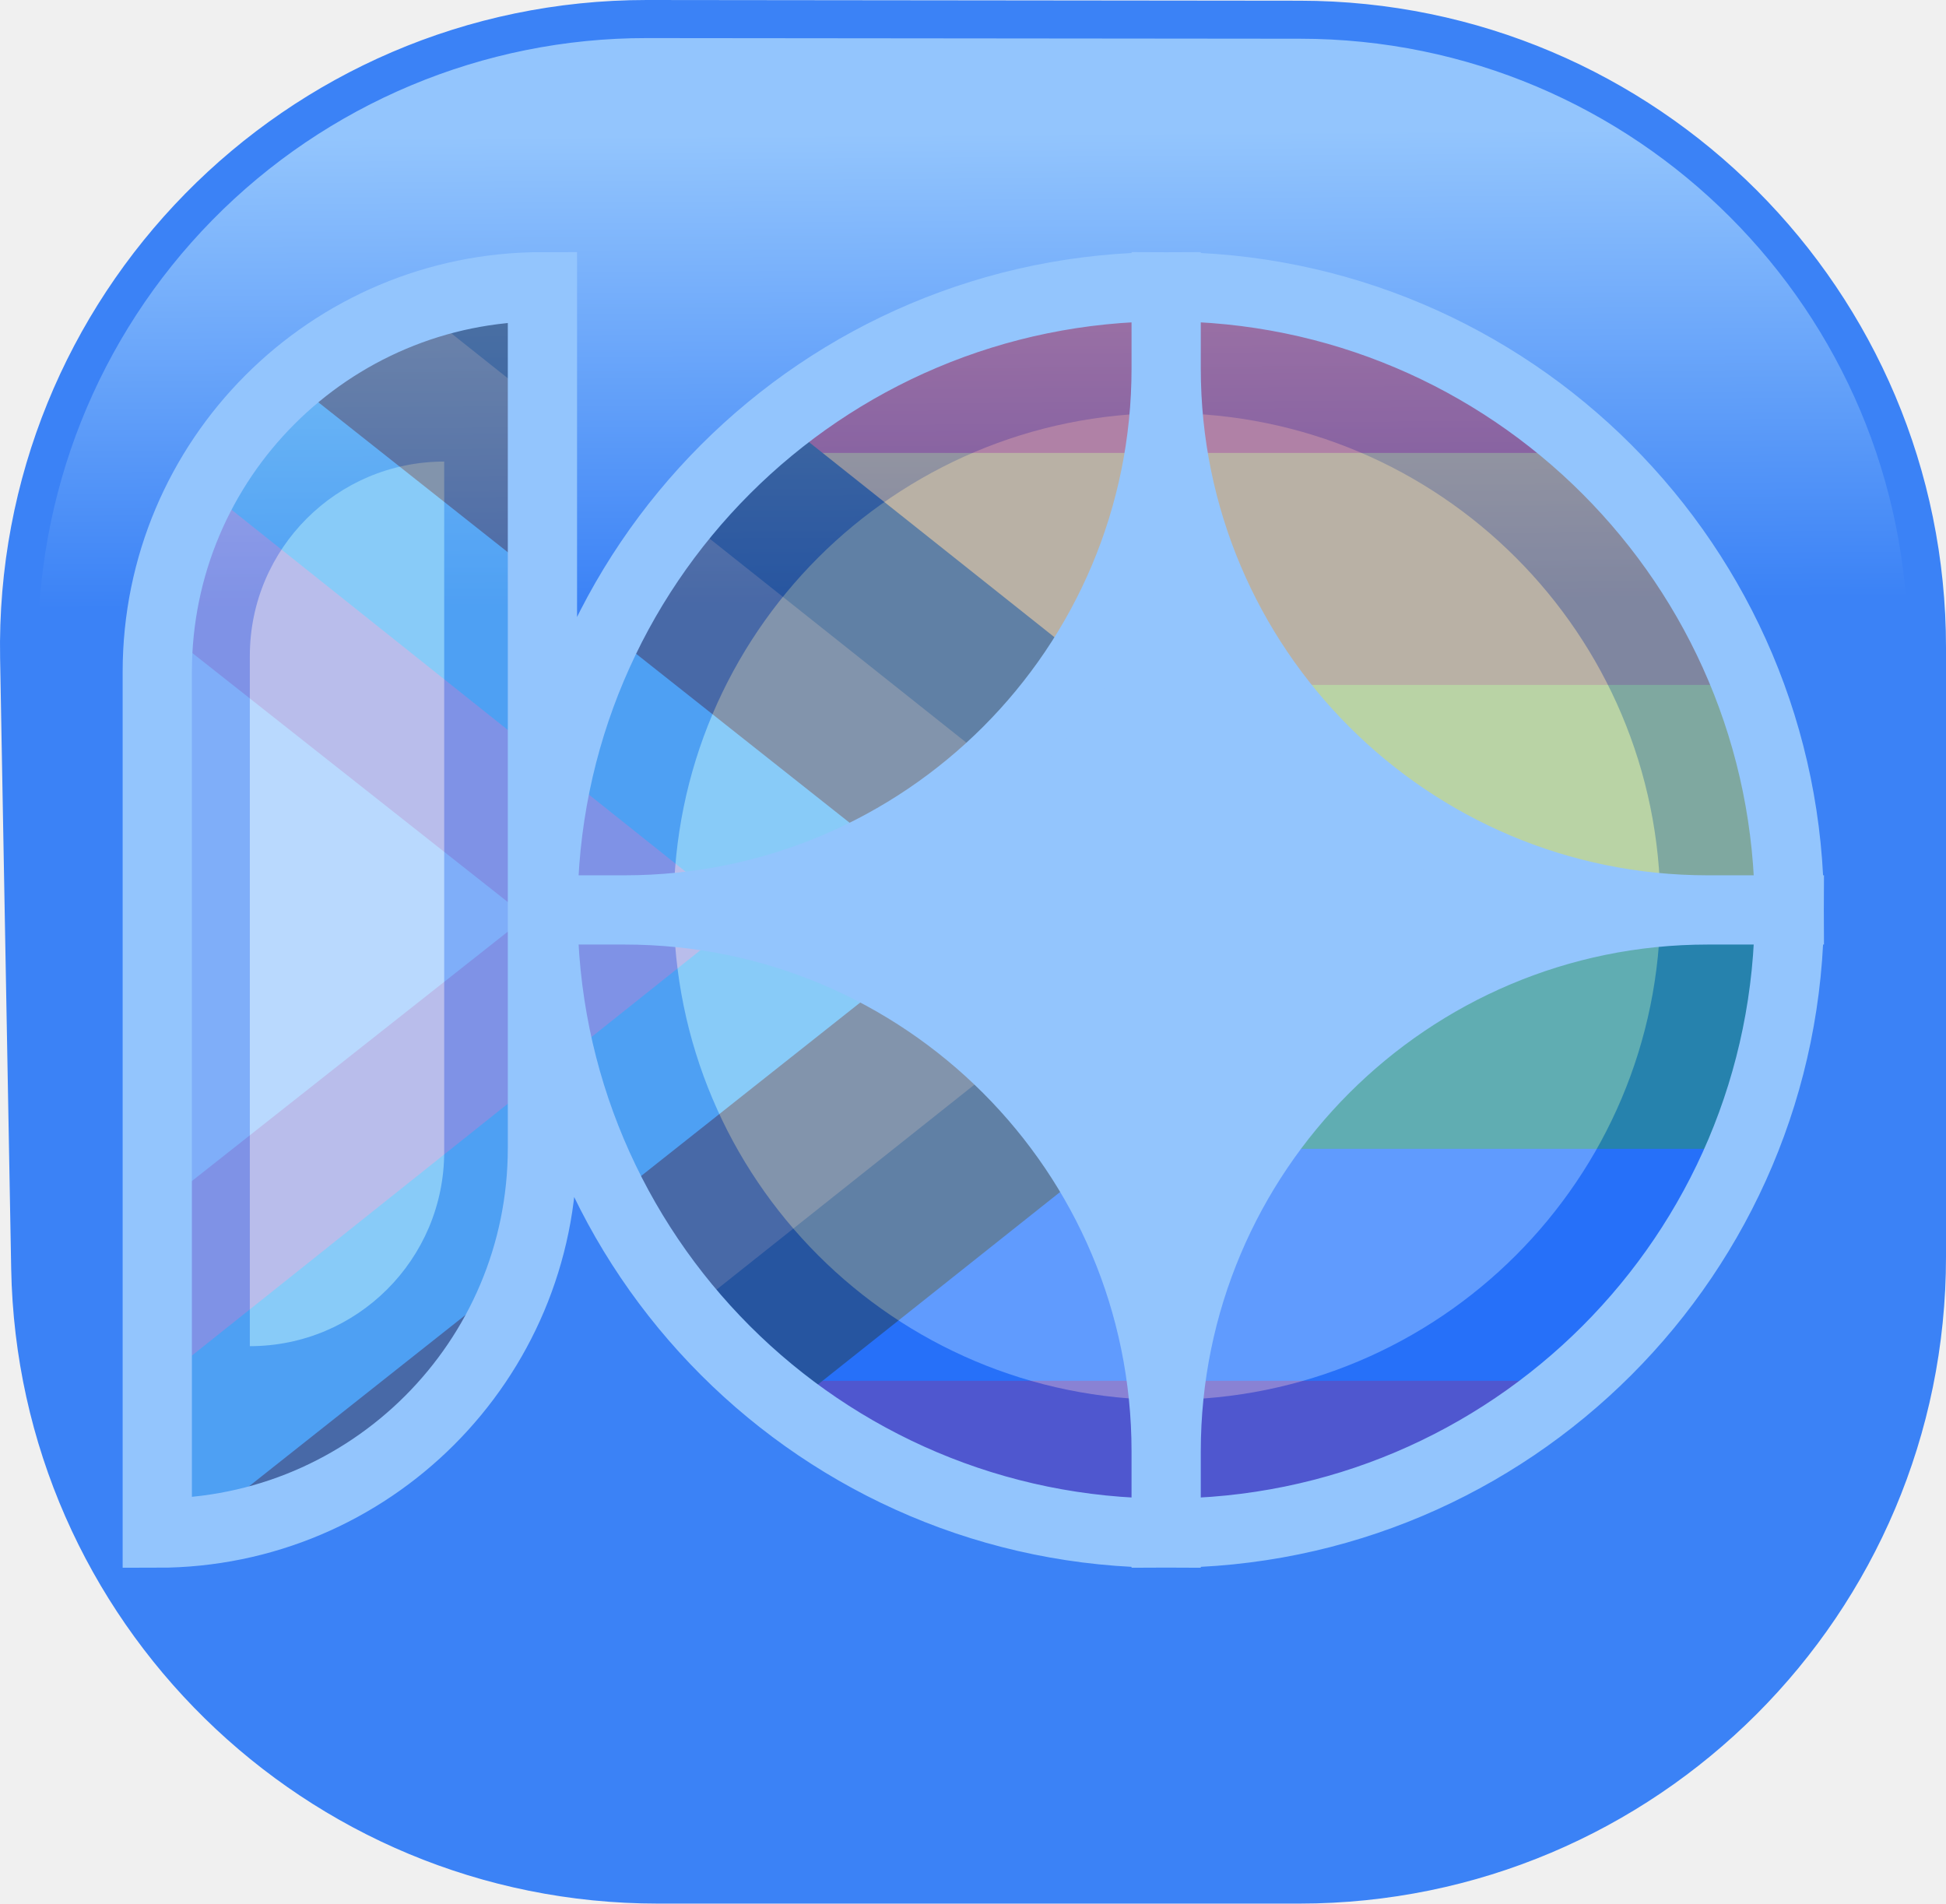
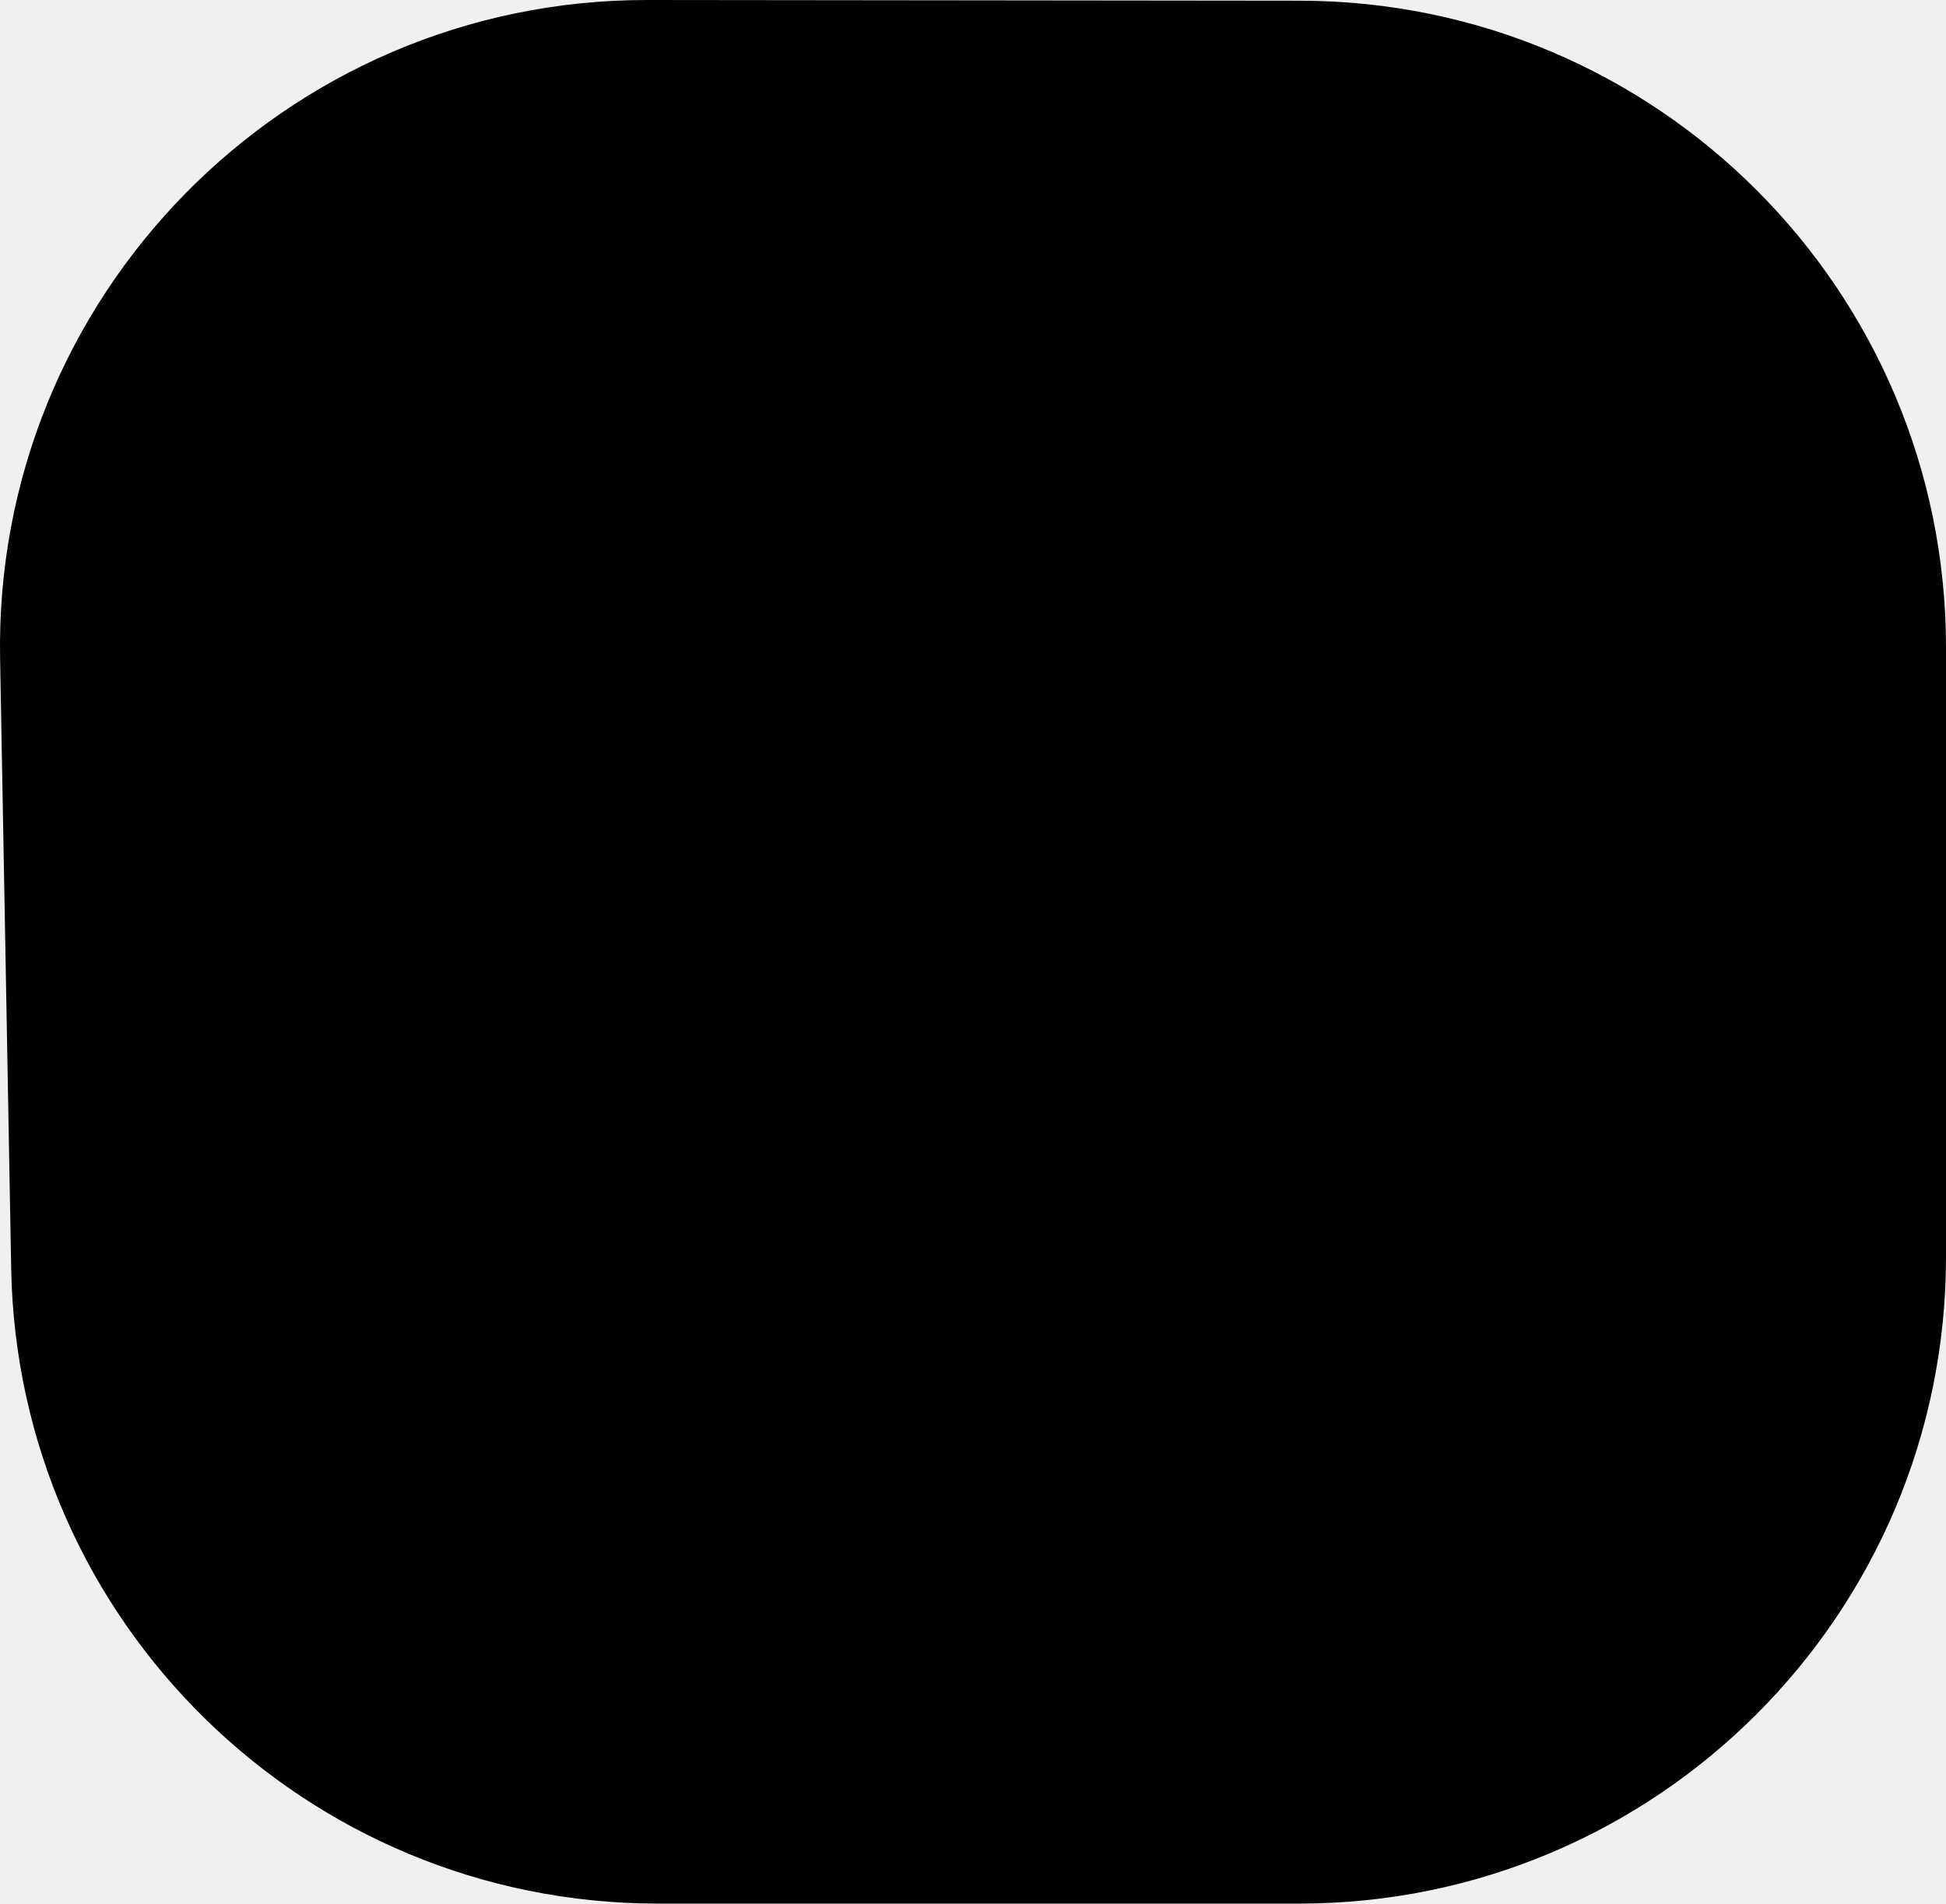
<svg xmlns="http://www.w3.org/2000/svg" viewBox="0 0 1124.15 1099.63">
  <defs>
    <style>
      .cls-1 {
        fill: none;
-         stroke: #93c5fd;
+         stroke: oklch(80.9% 0.096 251.8);
        stroke-miterlimit: 10;
        stroke-width: 40px;
      }

      .cls-2 {
        fill: url(#linear-gradient);
      }

      .cls-3 {
-         fill: #3b82f6;
+         fill: oklch(62.3% 0.188 259.8);
      }

      .cls-4 {
-         fill: #93c5fd;
+         fill: oklch(80.9% 0.096 251.8);
      }

      .cls-5 {
        clip-path: url(#clip-path);
      }

      .cls-6 {
        opacity: 0.35;
      }

      .cls-7 {
-         fill: #750787;
+         fill: oklch(41% 0.191 320.8);
      }

      .cls-8 {
-         fill: #004dff;
+         fill: oklch(52% 0.268 263.2);
      }

      .cls-9 {
-         fill: #008026;
+         fill: oklch(52.2% 0.16 145.9);
      }

      .cls-10 {
-         fill: #ffed00;
+         fill: oklch(93.1% 0.197 104);
      }

      .cls-11 {
-         fill: #ff8c00;
+         fill: oklch(75.1% 0.179 58.3);
      }

      .cls-12 {
-         fill: #e40303;
+         fill: oklch(57.8% 0.236 29.1);
      }

      .cls-13 {
-         fill: #613915;
+         fill: oklch(38.6% 0.075 59.3);
      }

      .cls-14 {
-         fill: #74d7ee;
+         fill: oklch(82.7% 0.098 214.7);
      }

      .cls-15 {
-         fill: #ffafc8;
+         fill: oklch(83.7% 0.098 359.1);
      }

      .cls-16 {
-         fill: #fff;
+         fill: oklch(100% 0 0);
      }
    </style>
    <linearGradient id="linear-gradient" x1="566.95" y1="1101.34" x2="559.95" y2="55.86" gradientUnits="userSpaceOnUse">
-       <stop offset="0.72" stop-color="#3b82f6" />
-       <stop offset="0.98" stop-color="#93c5fd" />
+       <stop offset="0.72" stop-color="oklch(62.3% 0.188 259.8)" />
+       <stop offset="0.98" stop-color="oklch(80.9% 0.096 251.8)" />
    </linearGradient>
    <clipPath id="clip-path">
      <path class="cls-1" d="M986.5,525.63c-172.77,0-312.84,140.06-312.84,312.84v47.16c198.82,0,360-161.18,360-360Zm-625.67,0H313.66c0,198.82,161.19,360,360,360V838.47C673.66,665.69,533.6,525.63,360.83,525.63Zm-47.17,0h47.17c172.77,0,312.83-140.06,312.83-312.84V165.63C474.85,165.63,313.66,326.81,313.66,525.63Zm360-360v47.16c0,172.78,140.07,312.84,312.84,312.84h47.16C1033.66,326.81,872.48,165.63,673.66,165.63ZM90.85,388.13v497.5h0c122.88,0,222.5-99.61,222.5-222.5V165.63h0C190.46,165.63,90.85,265.25,90.85,388.13Z" />
    </clipPath>
  </defs>
  <g id="Layer_2" data-name="Layer 2">
    <g id="Light_Mode_Lite" data-name="Light Mode Lite">
      <g>
        <path class="cls-2" d="M380,1088.63a362.57,362.57,0,0,1-362.53-356l-6.4-352.45A362.28,362.28,0,0,1,373.58,11l377.33.37A362.57,362.57,0,0,1,1113.15,374V726a362.27,362.27,0,0,1-362.59,362.59Z" />
        <path class="cls-3" d="M373.59,22h.34l377,.37A351.26,351.26,0,0,1,1102.15,374V726a351.27,351.27,0,0,1-351.59,351.59H380A351.29,351.29,0,0,1,28.45,732.42L22.06,380A351.27,351.27,0,0,1,373.59,22m0-22C164.64,0-3.73,171.41.06,380.37l6.4,352.45C10.15,936.47,176.3,1099.63,380,1099.63H750.56c206.33,0,373.59-167.26,373.59-373.59V374c0-206.19-167-373.39-373.22-373.59L374,0Z" />
      </g>
      <circle class="cls-4" cx="674.15" cy="523.63" r="285" />
      <path class="cls-4" d="M256.6,266.63h0a0,0,0,0,1,0,0V665.35A112.28,112.28,0,0,1,144.32,777.63h0a0,0,0,0,1,0,0V378.91A112.28,112.28,0,0,1,256.6,266.63Z" />
      <g>
        <g class="cls-5">
          <g class="cls-6">
            <polygon class="cls-7" points="1065.24 127.8 1065.24 931.23 307.09 931.23 306.58 931.63 51.55 931.63 51.55 127.63 306.57 127.63 306.78 127.8 1065.24 127.8" />
            <polygon class="cls-8" points="1065.24 127.8 1065.24 797.64 51.55 797.64 51.55 127.63 306.57 127.63 306.78 127.8 1065.24 127.8" />
            <polygon class="cls-9" points="1065.24 127.8 1065.24 663.63 51.55 663.63 51.55 127.63 306.57 127.63 306.78 127.8 1065.24 127.8" />
            <polygon class="cls-10" points="1065.24 127.8 1065.24 529.64 51.55 529.64 51.55 127.63 306.57 127.63 306.78 127.8 1065.24 127.8" />
            <polygon class="cls-11" points="1065.24 127.8 1065.24 395.63 51.55 395.63 51.55 127.63 306.57 127.63 306.78 127.8 1065.24 127.8" />
            <polygon class="cls-12" points="1065.24 127.8 1065.24 261.64 51.55 261.64 51.55 127.63 306.57 127.63 306.78 127.8 1065.24 127.8" />
            <polygon points="812.38 529.64 643.78 663.63 475.17 797.64 307.09 931.23 306.58 931.63 51.55 931.63 51.55 127.63 306.57 127.63 306.78 127.8 475.18 261.64 643.77 395.63 812.38 529.64" />
            <polygon class="cls-13" points="684.87 529.64 516.26 663.63 347.63 797.64 179 931.63 51.55 931.63 51.55 127.63 179 127.63 347.63 261.64 516.24 395.63 684.87 529.64" />
            <path class="cls-14" d="M51.54,931.63v-804l507.93,402Z" />
            <path class="cls-15" d="M51.54,830.34V228.93l377.23,300.7Z" />
            <path class="cls-16" d="M51.54,330.22,304.18,529.63,51.54,729.05Z" />
          </g>
        </g>
        <path class="cls-1" d="M986.5,525.63c-172.77,0-312.84,140.06-312.84,312.84v47.16c198.82,0,360-161.18,360-360Zm-625.67,0H313.66c0,198.82,161.19,360,360,360V838.47C673.66,665.69,533.6,525.63,360.83,525.63Zm-47.17,0h47.17c172.77,0,312.83-140.06,312.83-312.84V165.63C474.85,165.63,313.66,326.81,313.66,525.63Zm360-360v47.16c0,172.78,140.07,312.84,312.84,312.84h47.16C1033.66,326.81,872.48,165.63,673.66,165.63ZM90.85,388.13v497.5h0c122.88,0,222.5-99.61,222.5-222.5V165.63h0C190.46,165.63,90.85,265.25,90.85,388.13Z" />
      </g>
    </g>
  </g>
</svg>
